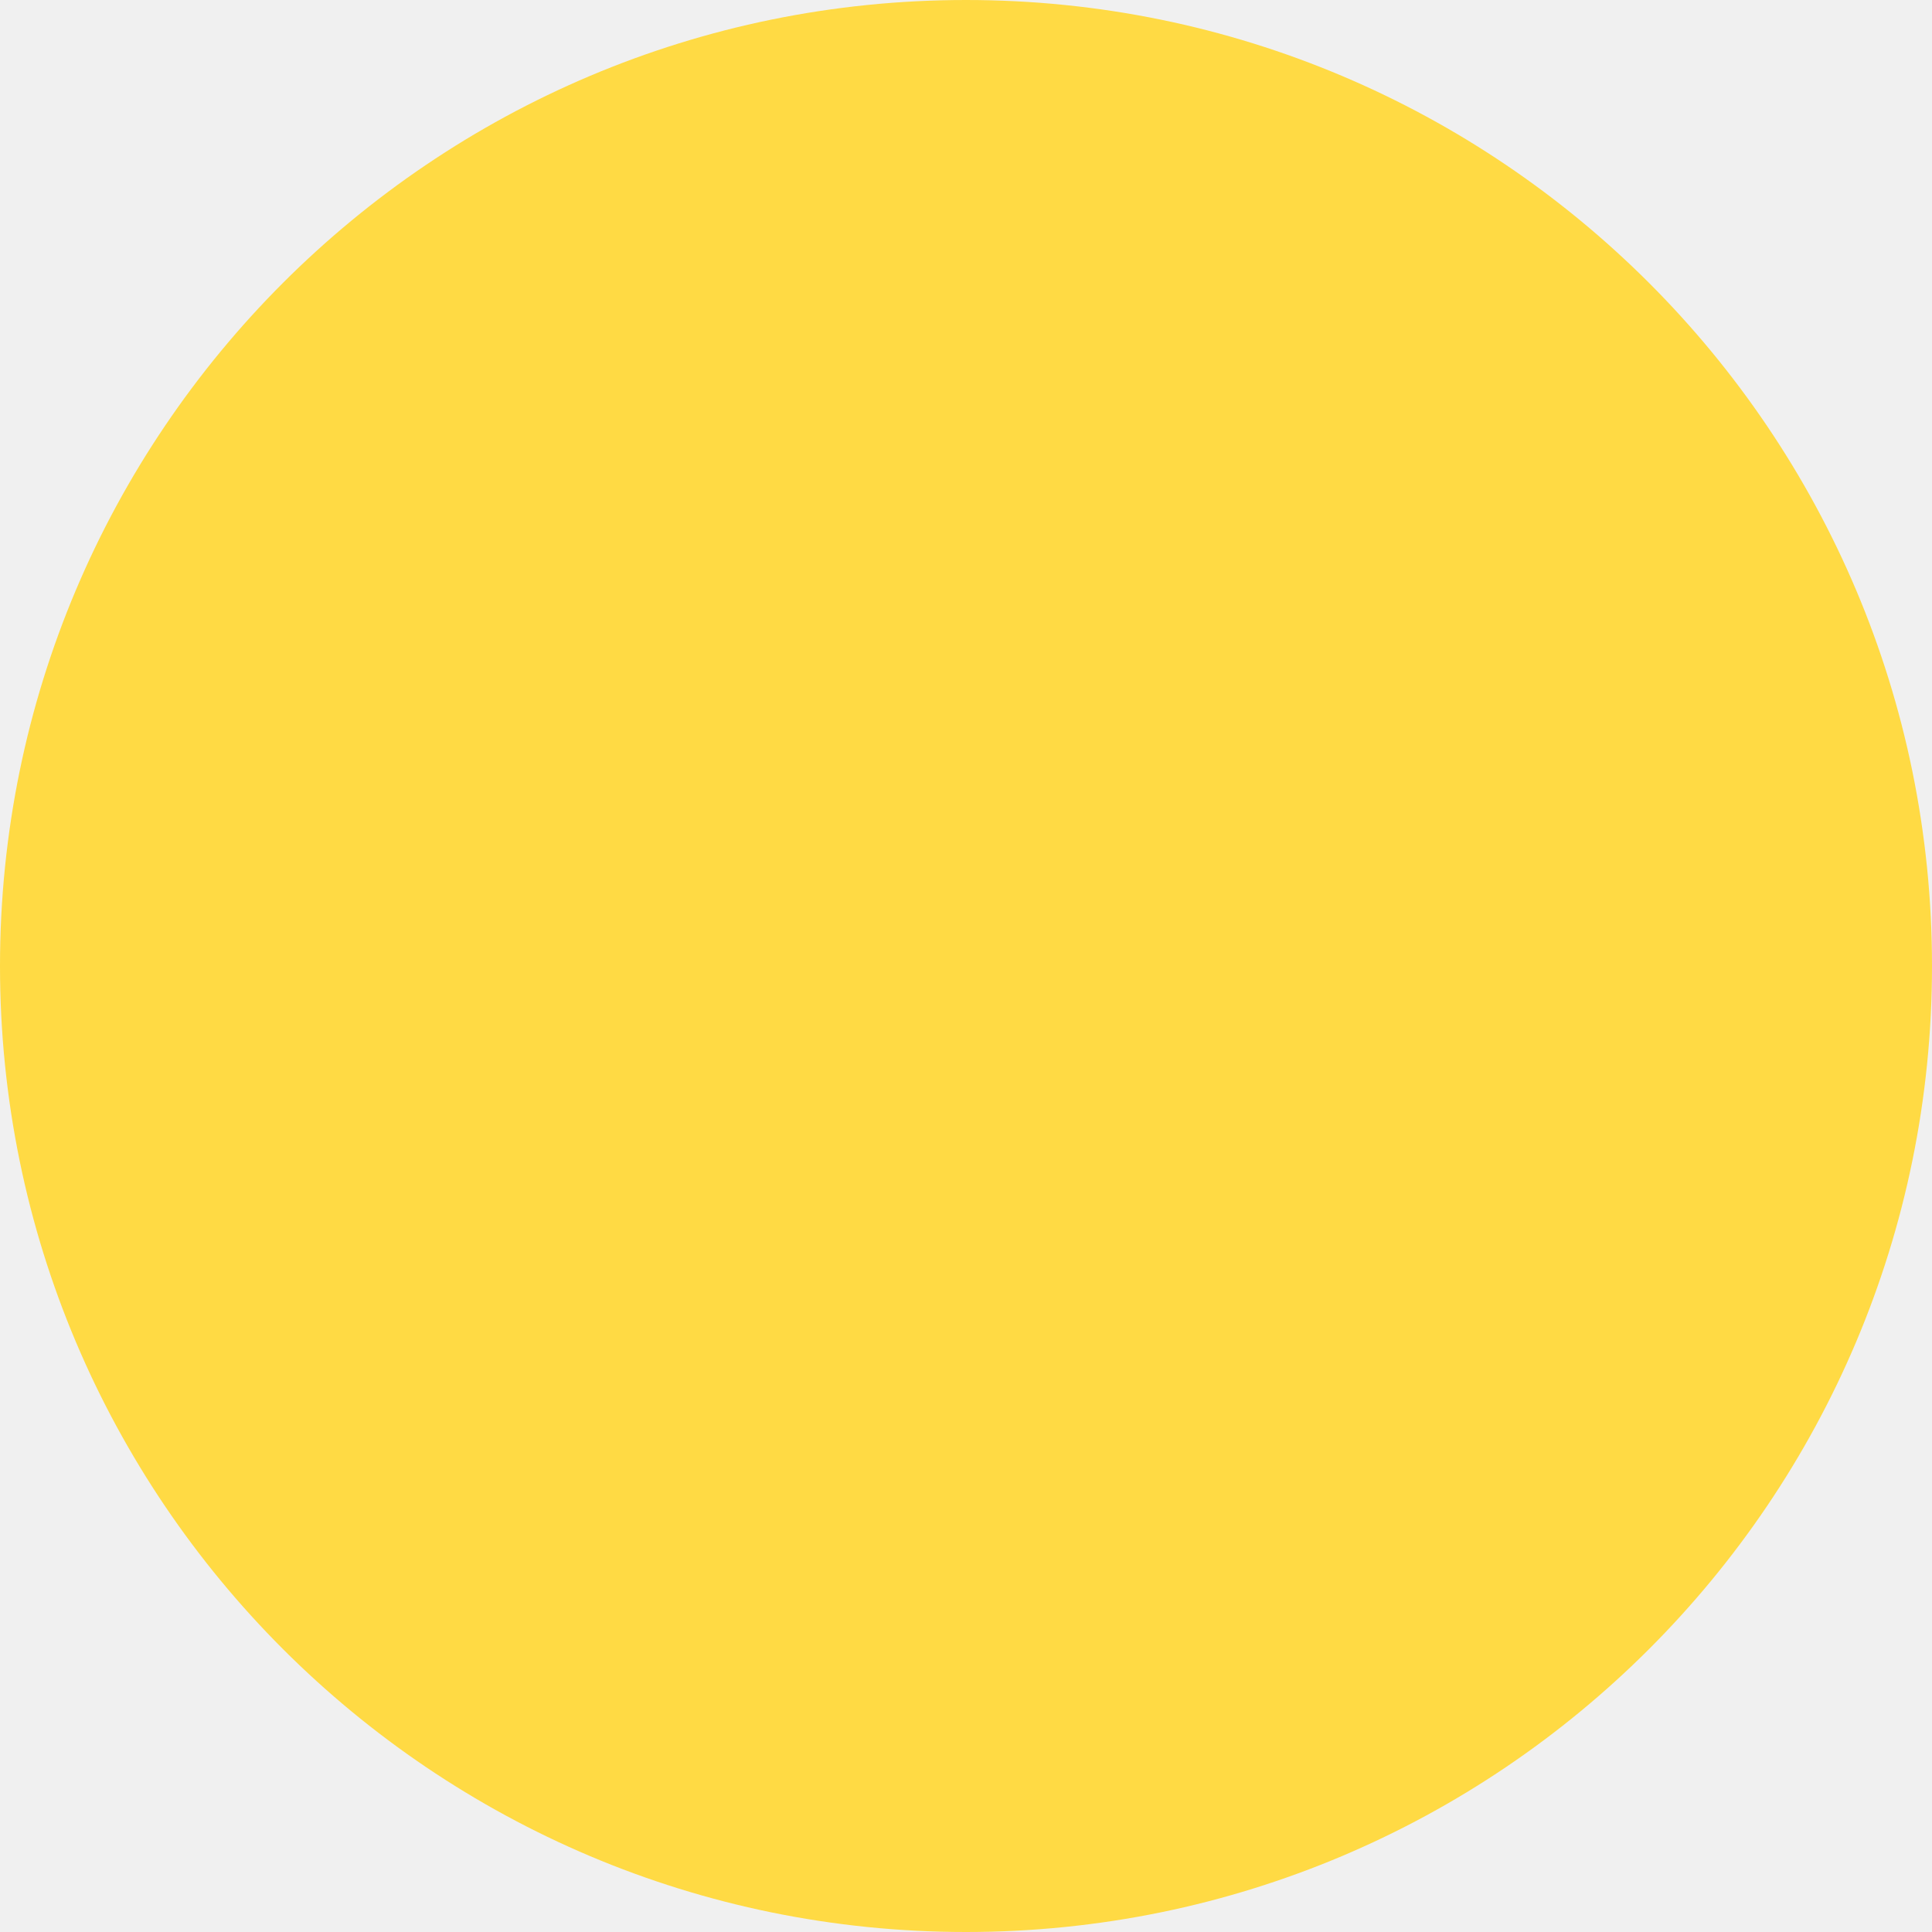
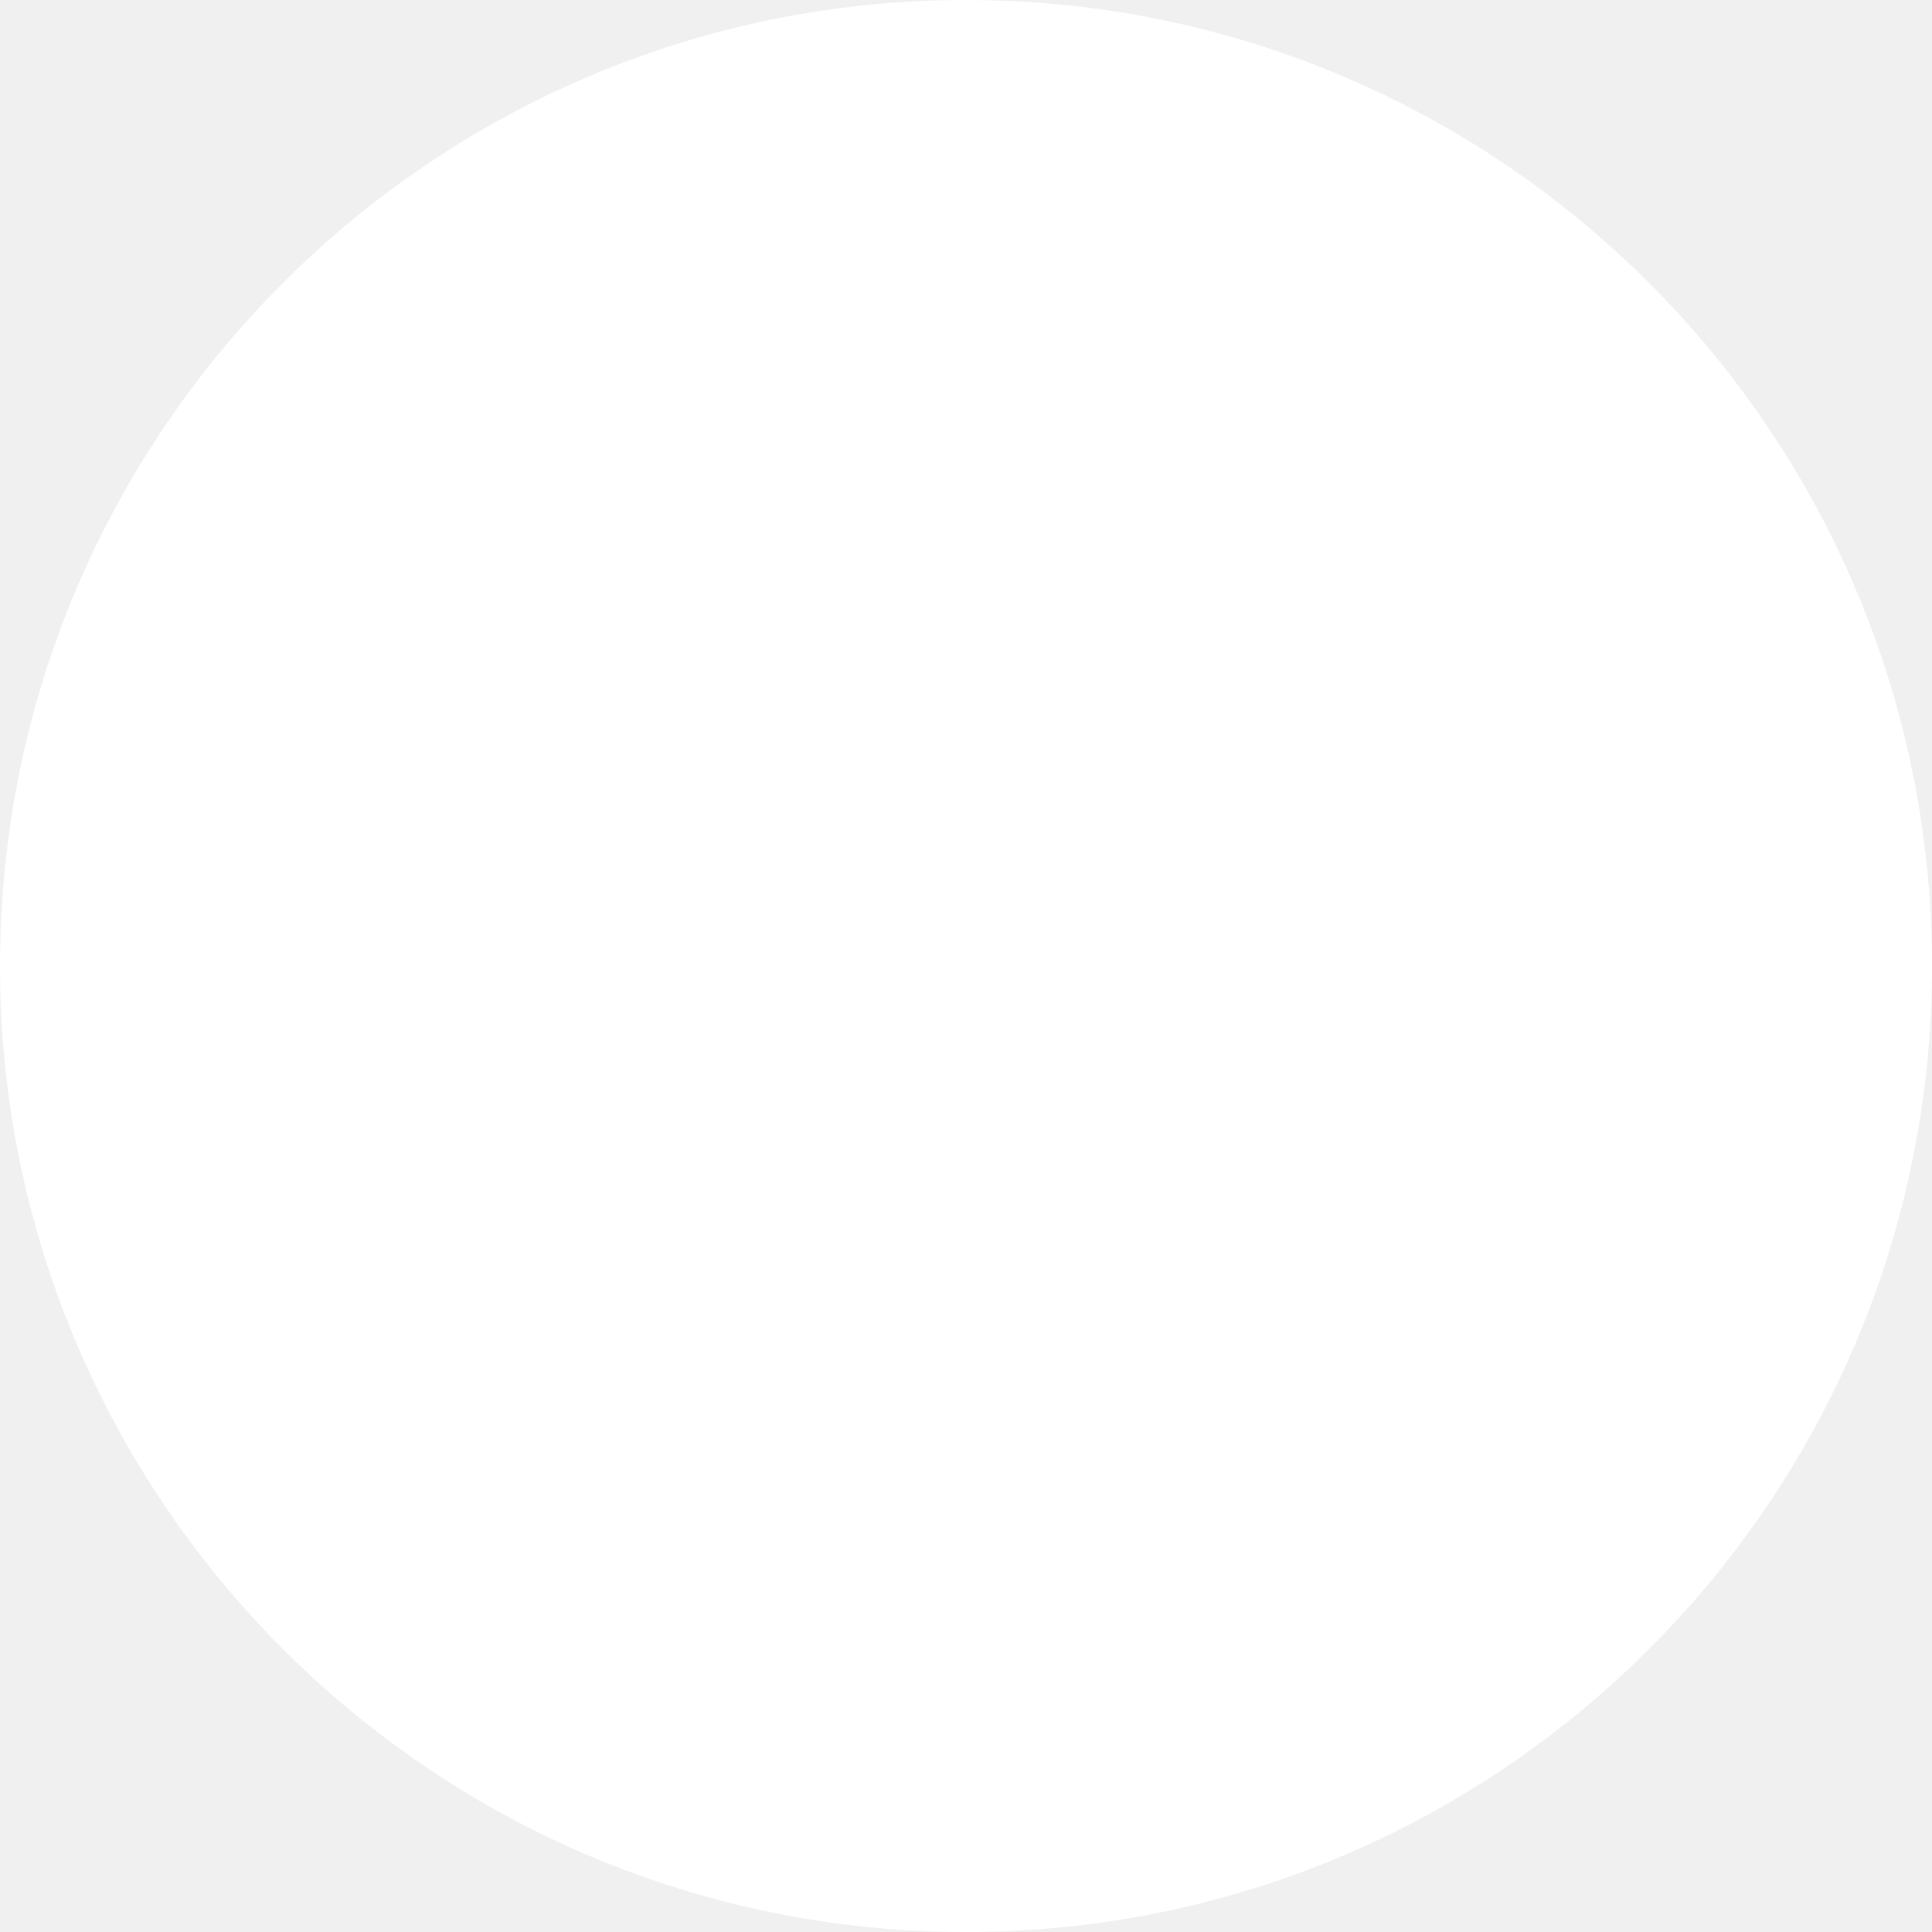
<svg xmlns="http://www.w3.org/2000/svg" version="1.1" id="Layer_1" x="0px" y="0px" viewBox="0 0 512 512" style="enable-background:new 0 0 512 512;" xml:space="preserve">
-   <circle style="fill:#FFDA44;" cx="256" cy="256" r="256" />
+   <circle style="fill:#FFFFFF;" cx="256" cy="256" r="256" />
  <g>
</g>
  <g>
</g>
  <g>
</g>
  <g>
</g>
  <g>
</g>
  <g>
</g>
  <g>
</g>
  <g>
</g>
  <g>
</g>
  <g>
</g>
  <g>
</g>
  <g>
</g>
  <g>
</g>
  <g>
</g>
  <g>
</g>
</svg>
